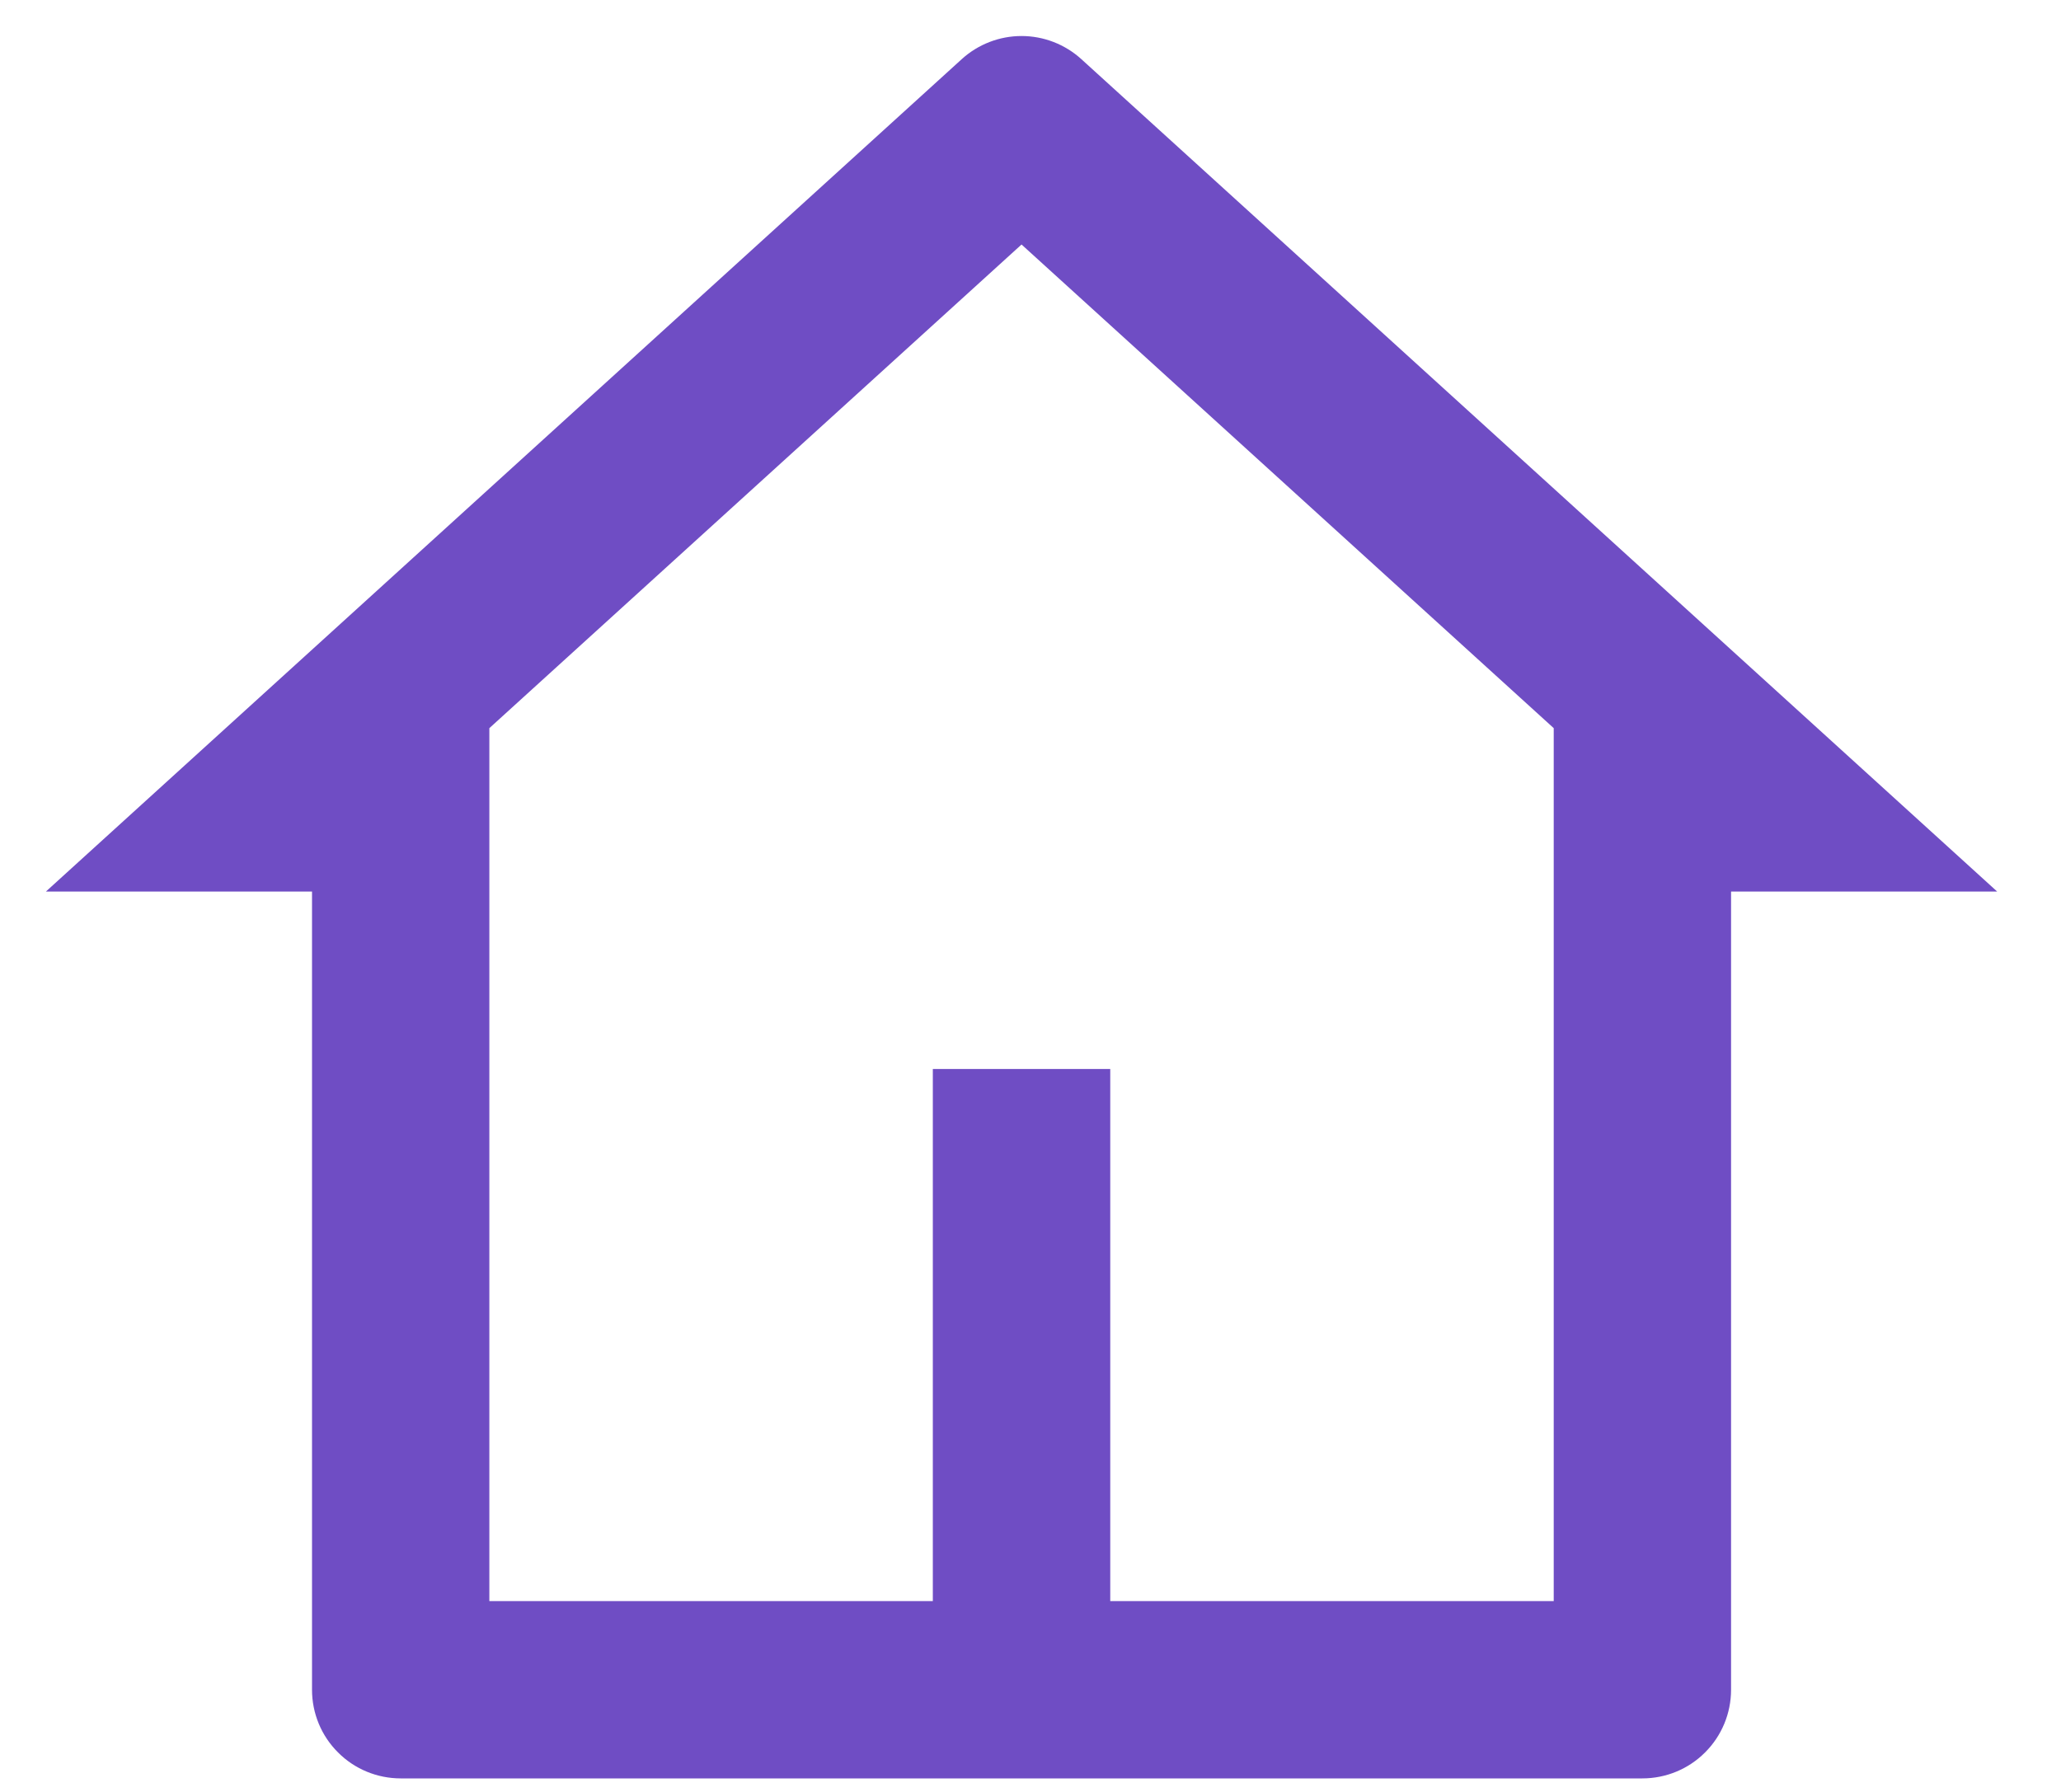
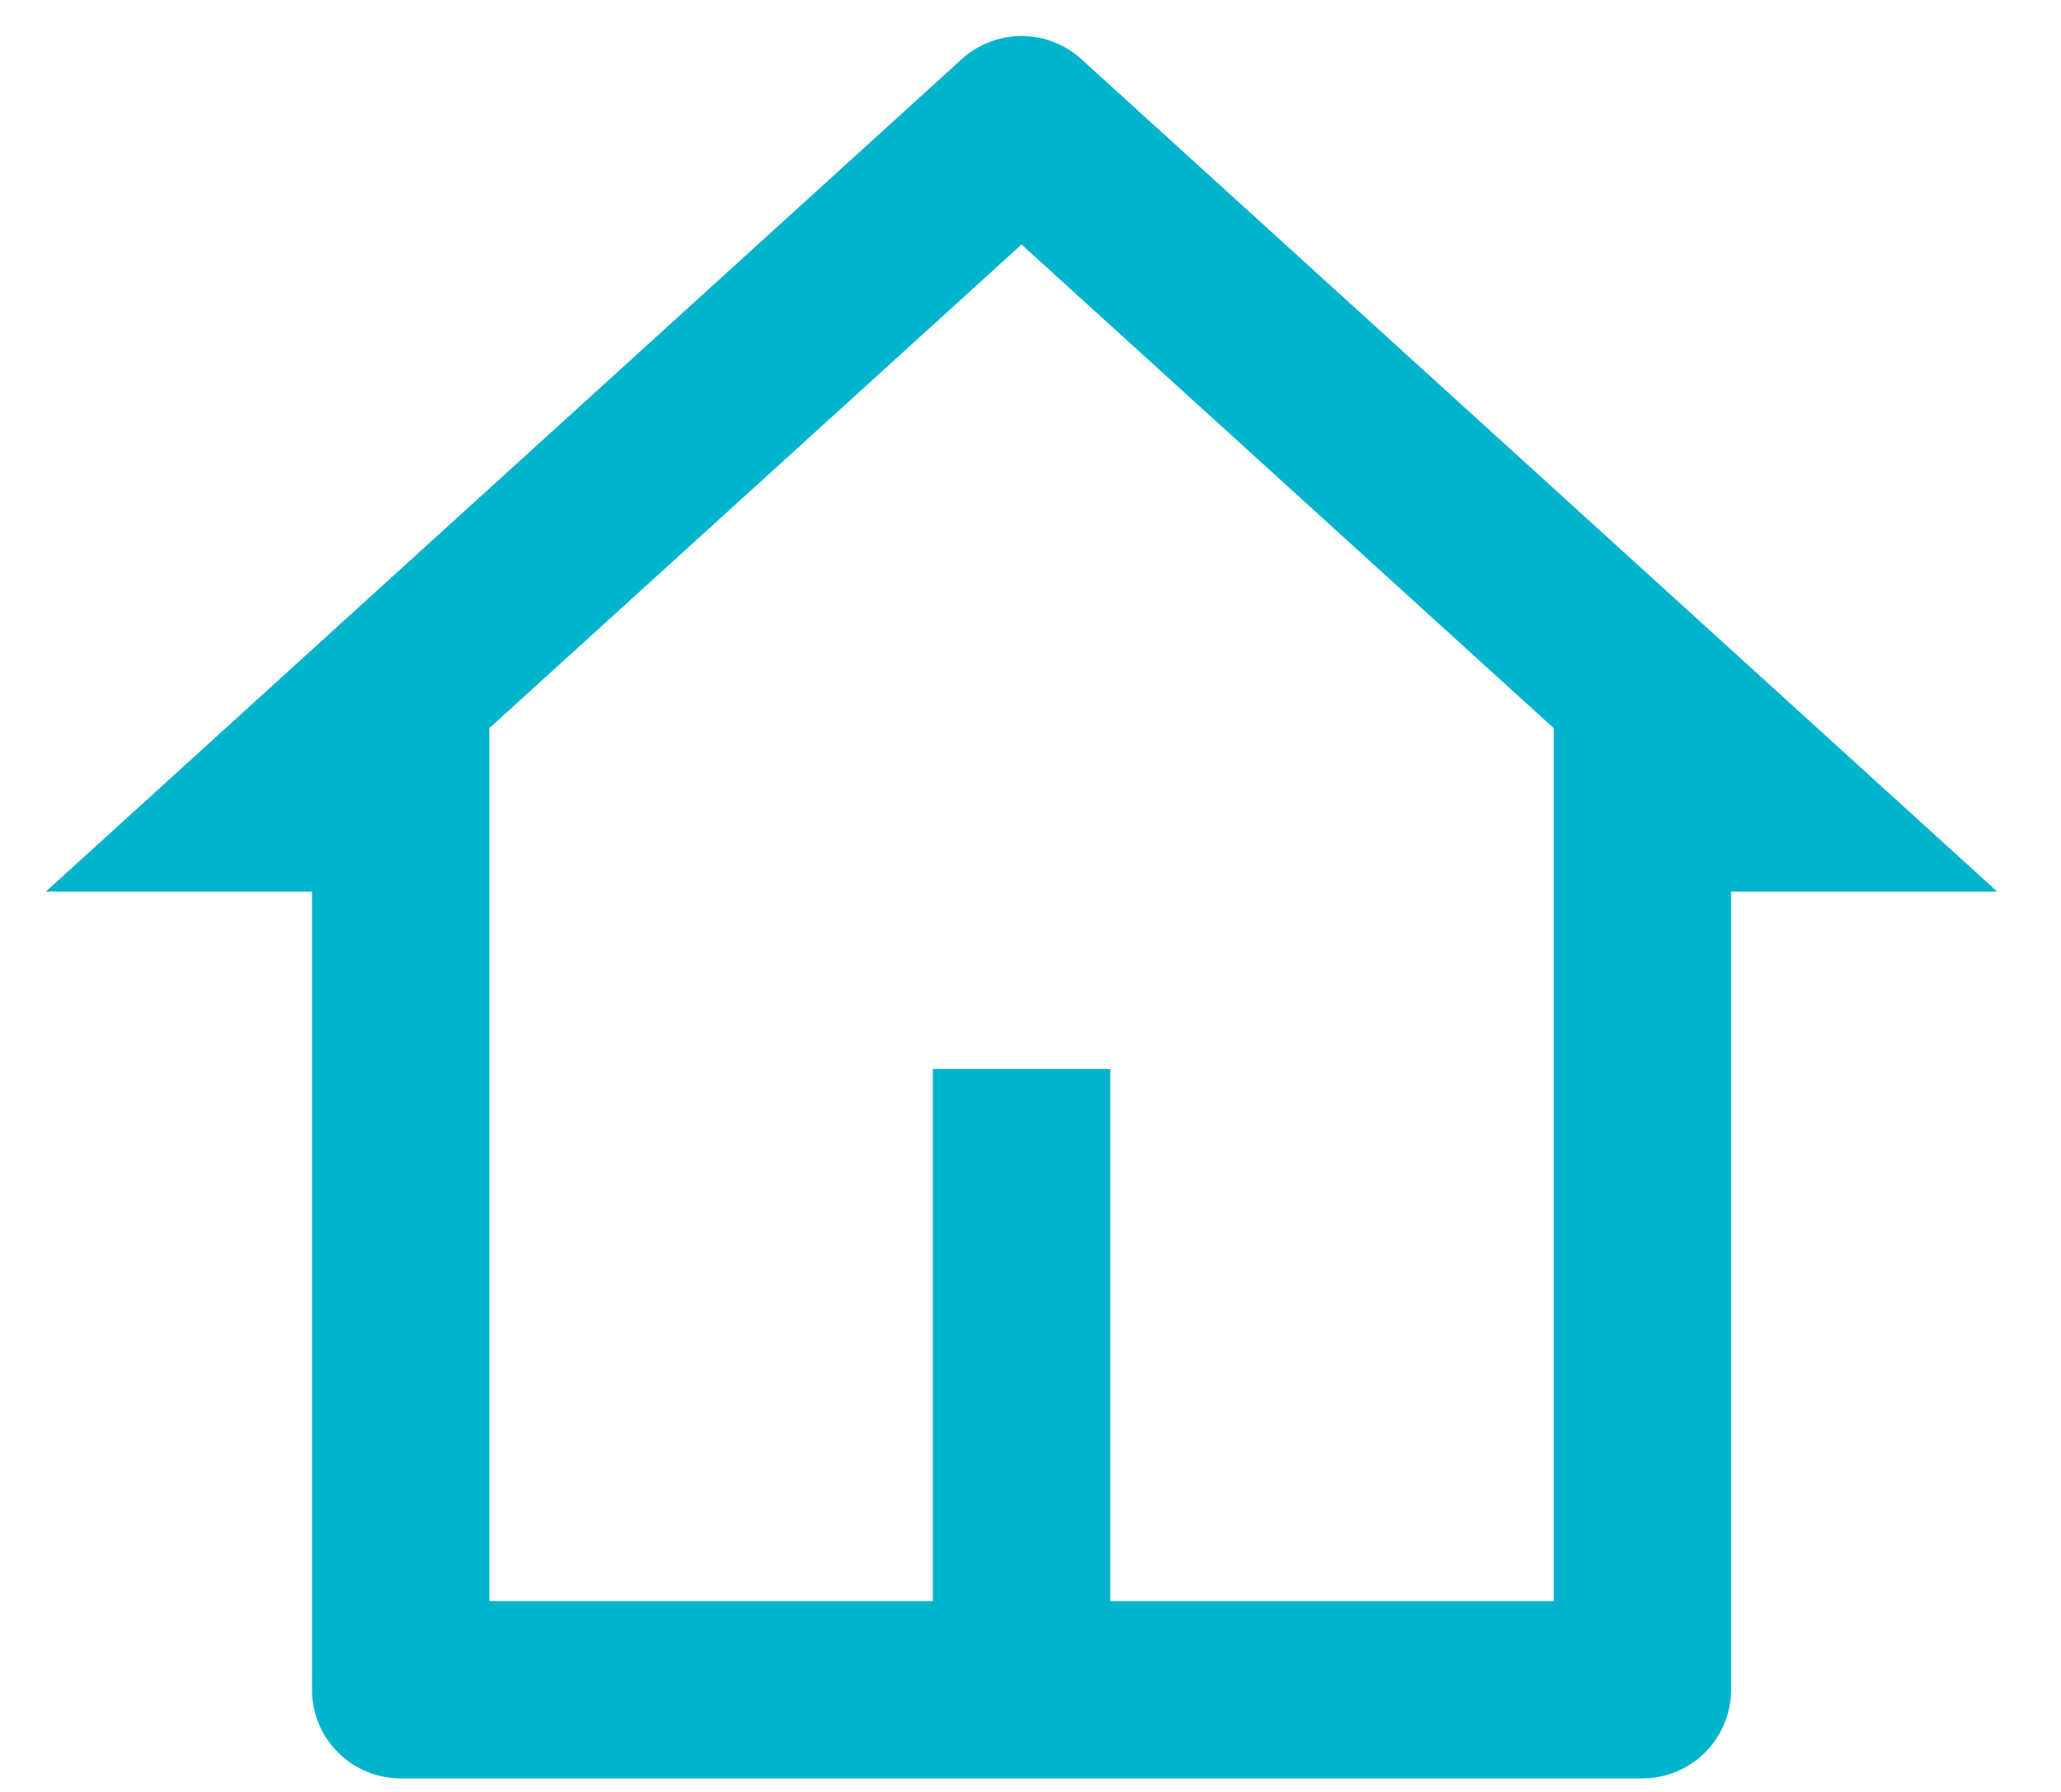
<svg xmlns="http://www.w3.org/2000/svg" width="23" height="20" viewBox="0 0 23 20" fill="none">
-   <path d="M18.328 19.849H4.472C4.209 19.849 3.957 19.745 3.772 19.559C3.586 19.374 3.482 19.122 3.482 18.86V9.951H0.512L10.734 0.659C10.916 0.494 11.154 0.402 11.4 0.402C11.646 0.402 11.884 0.494 12.066 0.659L22.288 9.951H19.318V18.86C19.318 19.122 19.214 19.374 19.028 19.559C18.843 19.745 18.591 19.849 18.328 19.849ZM12.39 17.87H17.339V8.127L11.4 2.729L5.461 8.127V17.87H10.41V11.931H12.39V17.87Z" fill="#6F4DC4" />
+   <path d="M18.328 19.849H4.472C4.209 19.849 3.957 19.745 3.772 19.559C3.586 19.374 3.482 19.122 3.482 18.86V9.951H0.512L10.734 0.659C10.916 0.494 11.154 0.402 11.4 0.402C11.646 0.402 11.884 0.494 12.066 0.659L22.288 9.951H19.318V18.86C19.318 19.122 19.214 19.374 19.028 19.559C18.843 19.745 18.591 19.849 18.328 19.849ZM12.39 17.87H17.339V8.127L11.4 2.729L5.461 8.127V17.87H10.41V11.931H12.39V17.87Z" fill="#00B4CC" />
</svg>
